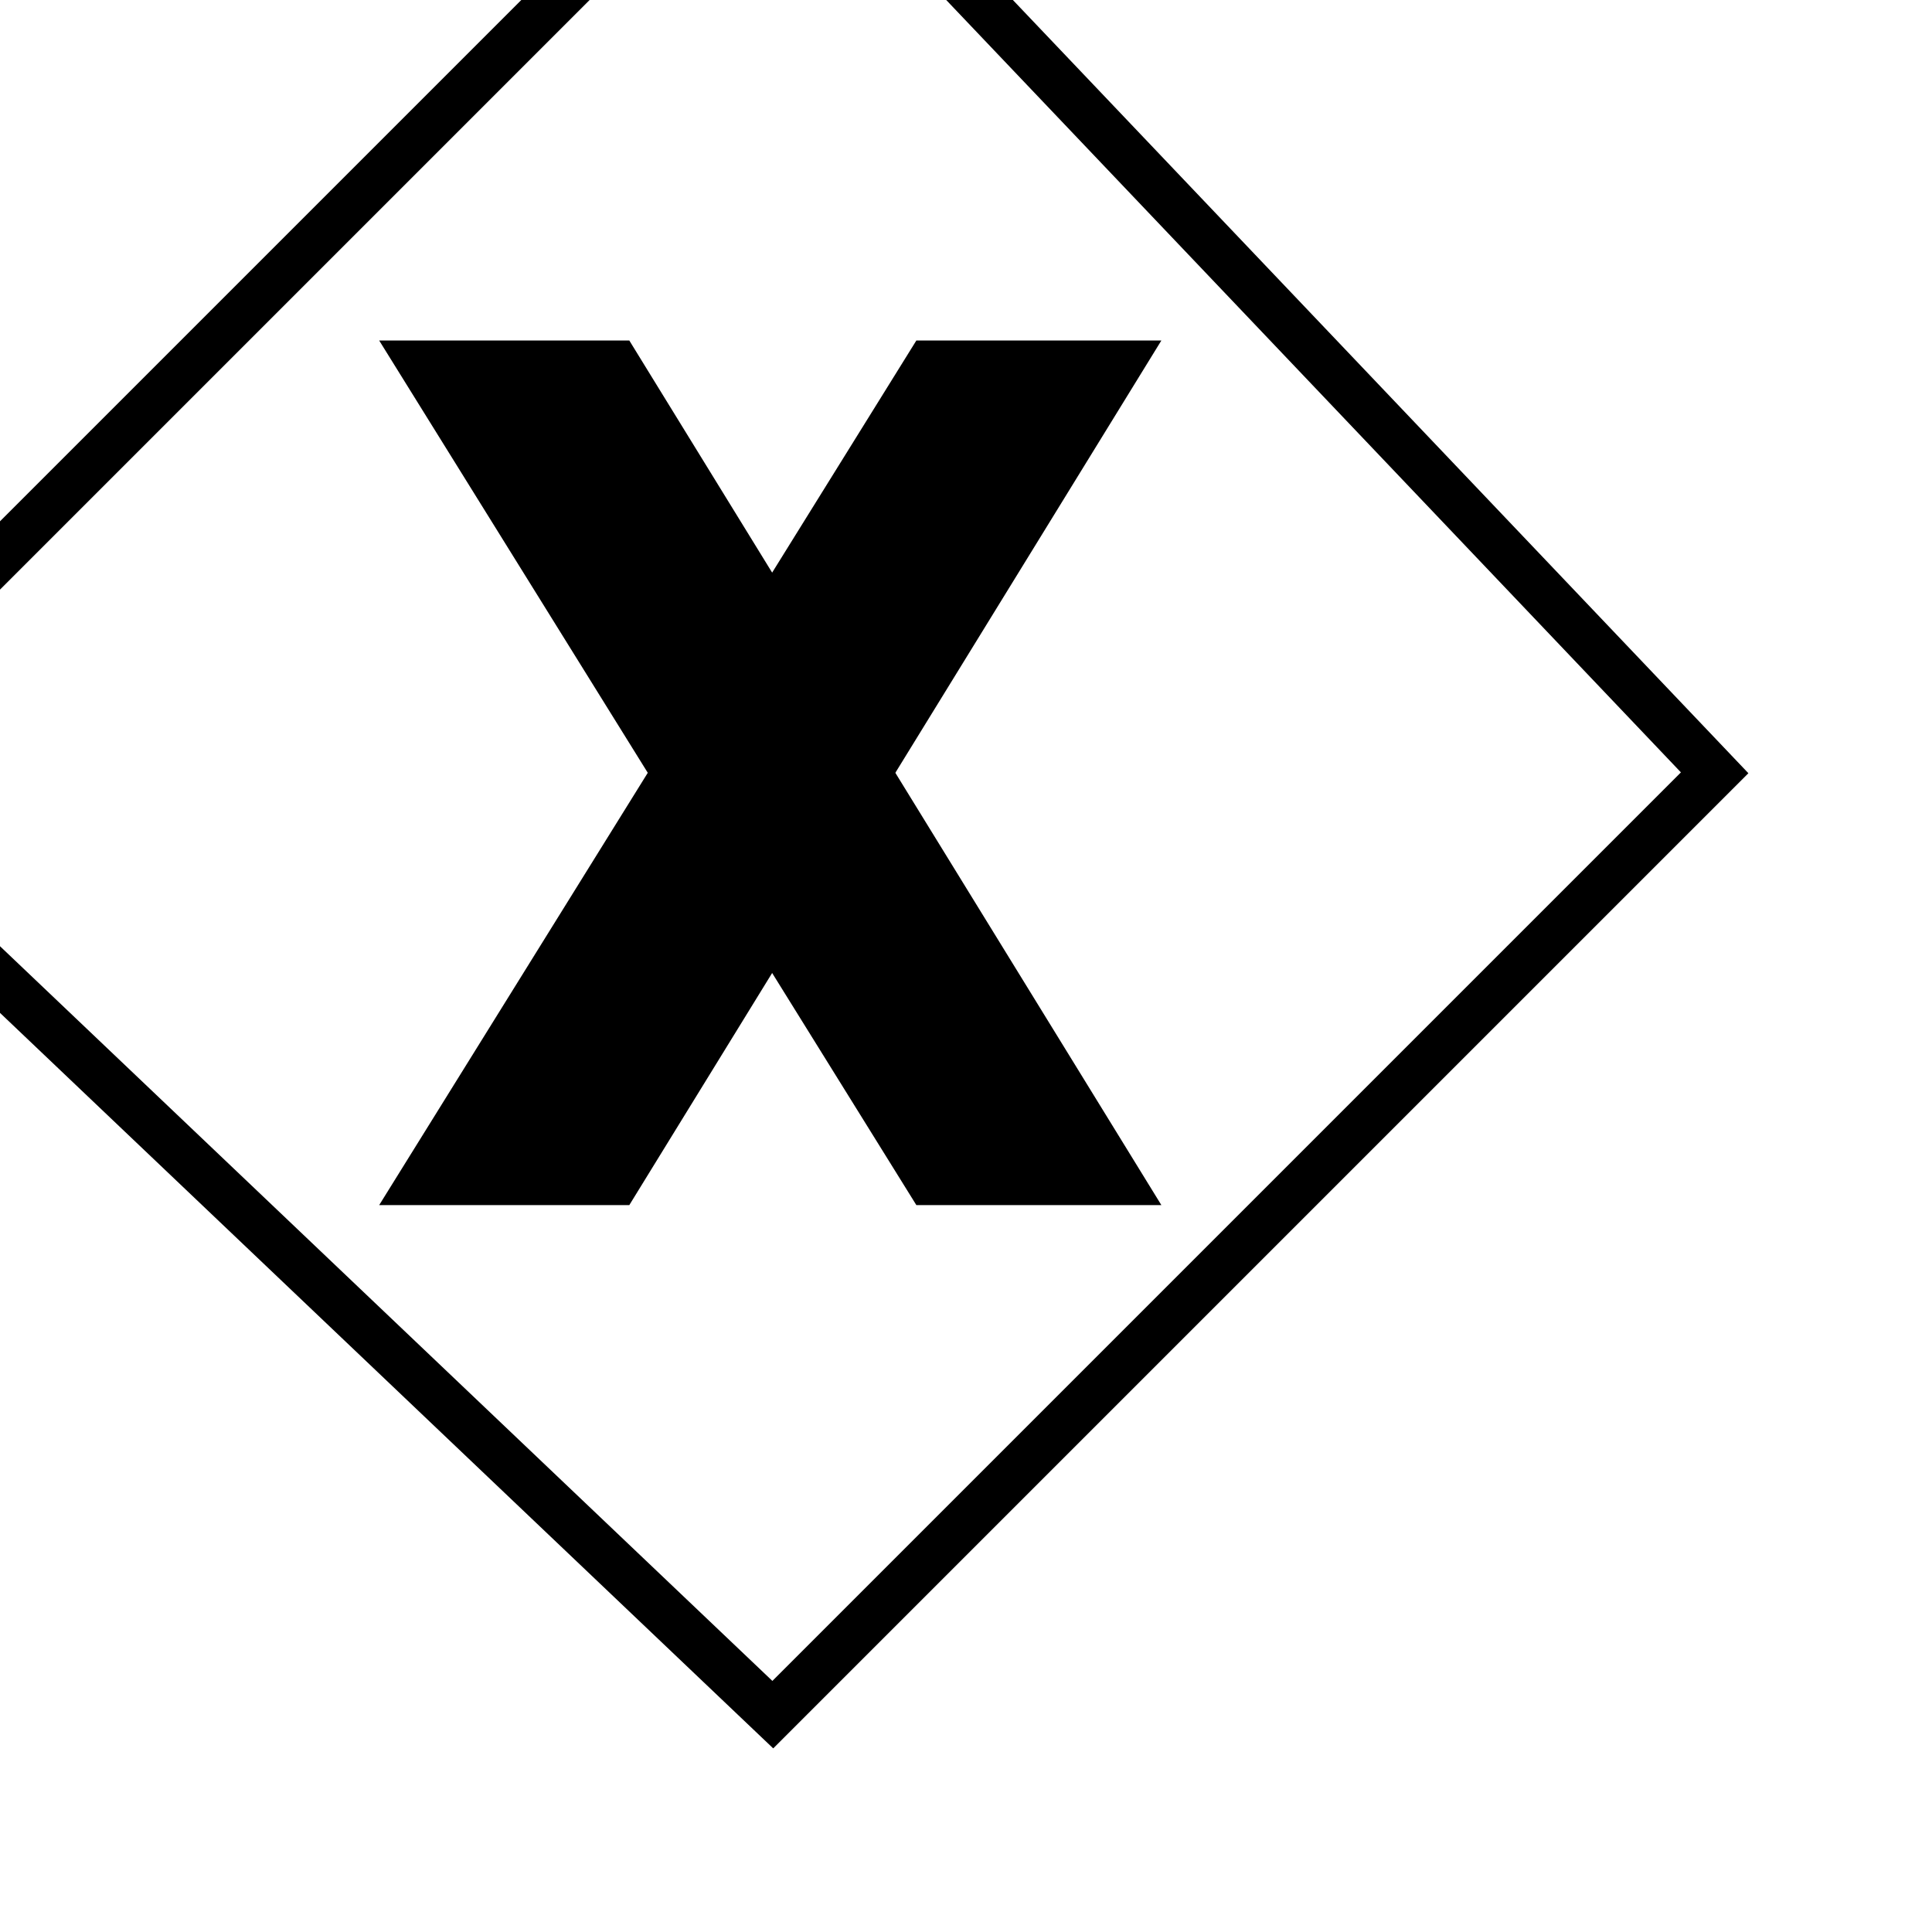
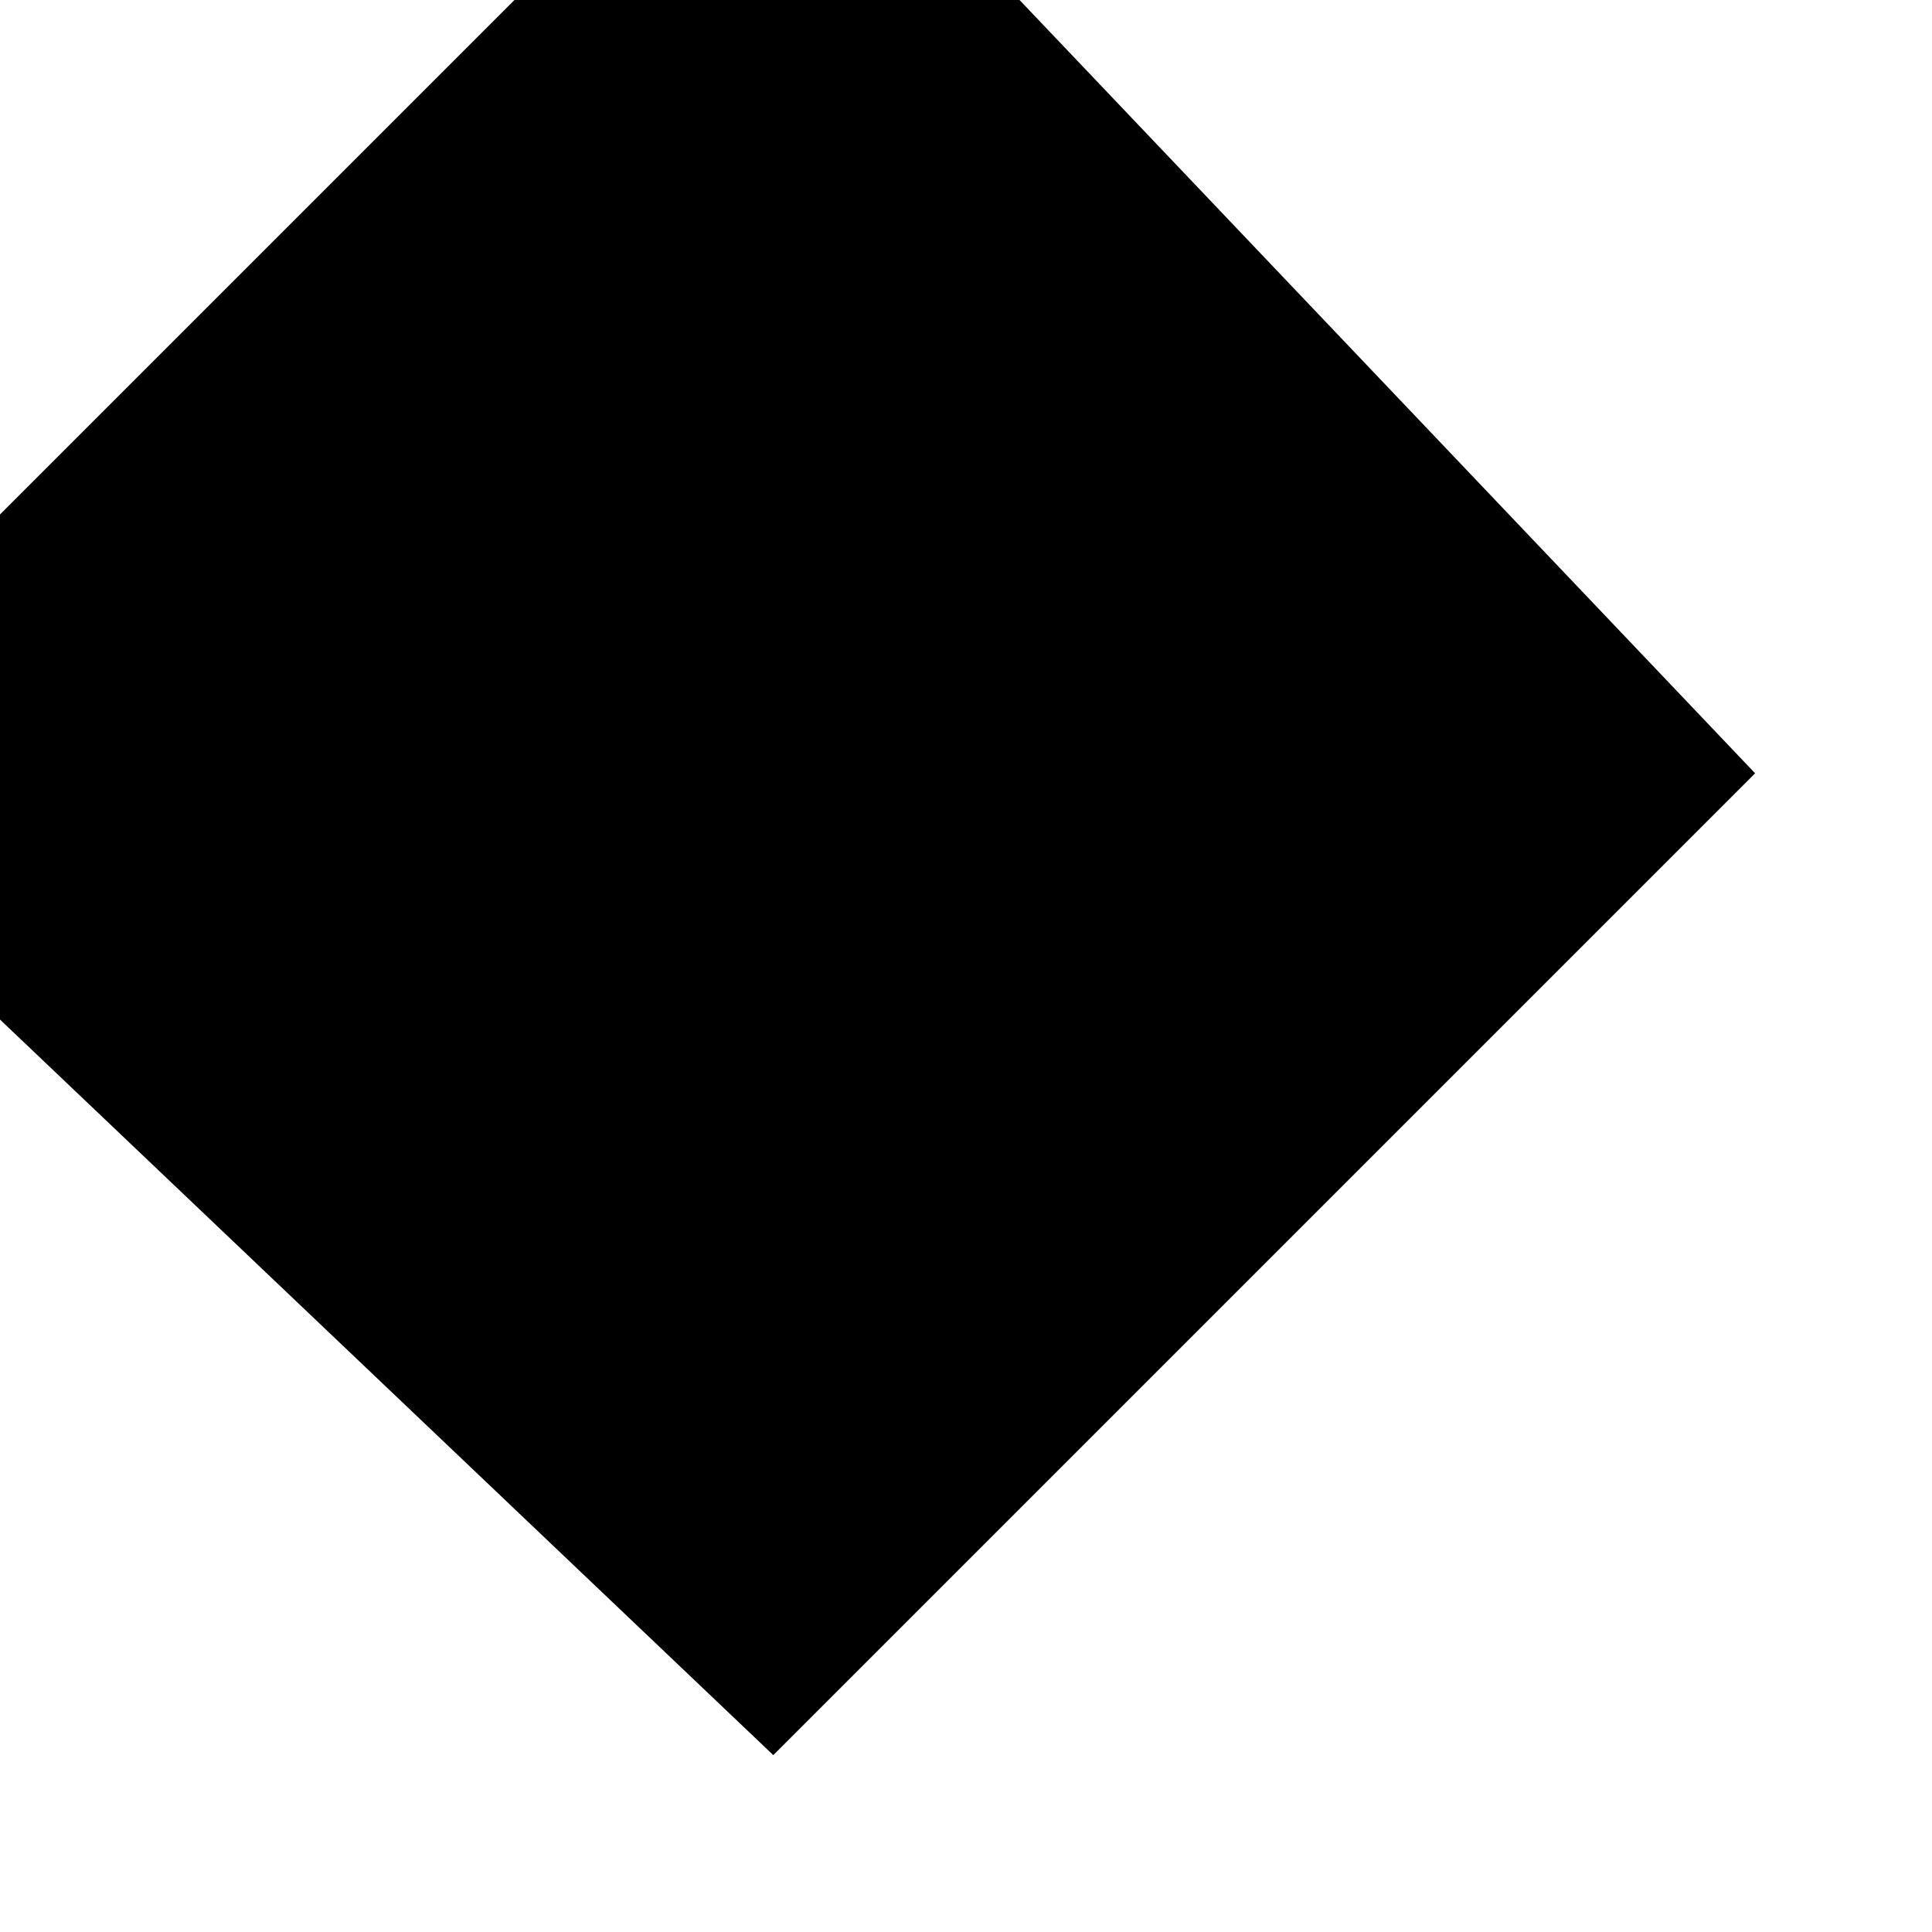
<svg xmlns="http://www.w3.org/2000/svg" xmlns:ns1="http://www.b3mn.org/oryx" version="1.0" width="40" height="40">
  <defs id="defs4" />
  <ns1:magnets>
    <ns1:magnet ns1:default="yes" ns1:cy="16" ns1:cx="16" />
  </ns1:magnets>
  <g>
    <defs>
-       <radialGradient id="background" cx="10%" cy="10%" r="100%" fx="10%" fy="10%">
-         <stop offset="0%" stop-color="#ffffff" stop-opacity="1" />
-         <stop id="fill_el" offset="100%" stop-color="#ffffff" stop-opacity="1" />
+       <radialGradient id="background">
+         <stop id="fill_el" />
      </radialGradient>
    </defs>
-     <path d="M -4.5,16 L 16,-4.5 L 35.5,16 L 16,35.5z" id="bg_frame" fill="url(#background) white" stroke="black" style="stroke-width:1" />
+     <path d="M -4.5,16 L 16,-4.5 L 35.5,16 L 16,35.5z" id="bg_frame" fill="url(#background) white" stroke="black" style="stroke-width:1.2" />
    <g id="cross">
      <path id="crosspath" stroke="black" fill="black" d="M 8.75,7.55 L 12.75,7.55 L 23.15,24.45 L 19.25,24.45 z" style="stroke-width:1" />
      <path id="crosspath2" stroke="black" fill="black" d="M 8.75,24.45 L 19.25,7.55 L 23.15,7.55 L 12.75,24.45 z" style="stroke-width:1" />
    </g>
    <text id="text_name" x="26" y="26" ns1:align="left top" />
  </g>
</svg>
